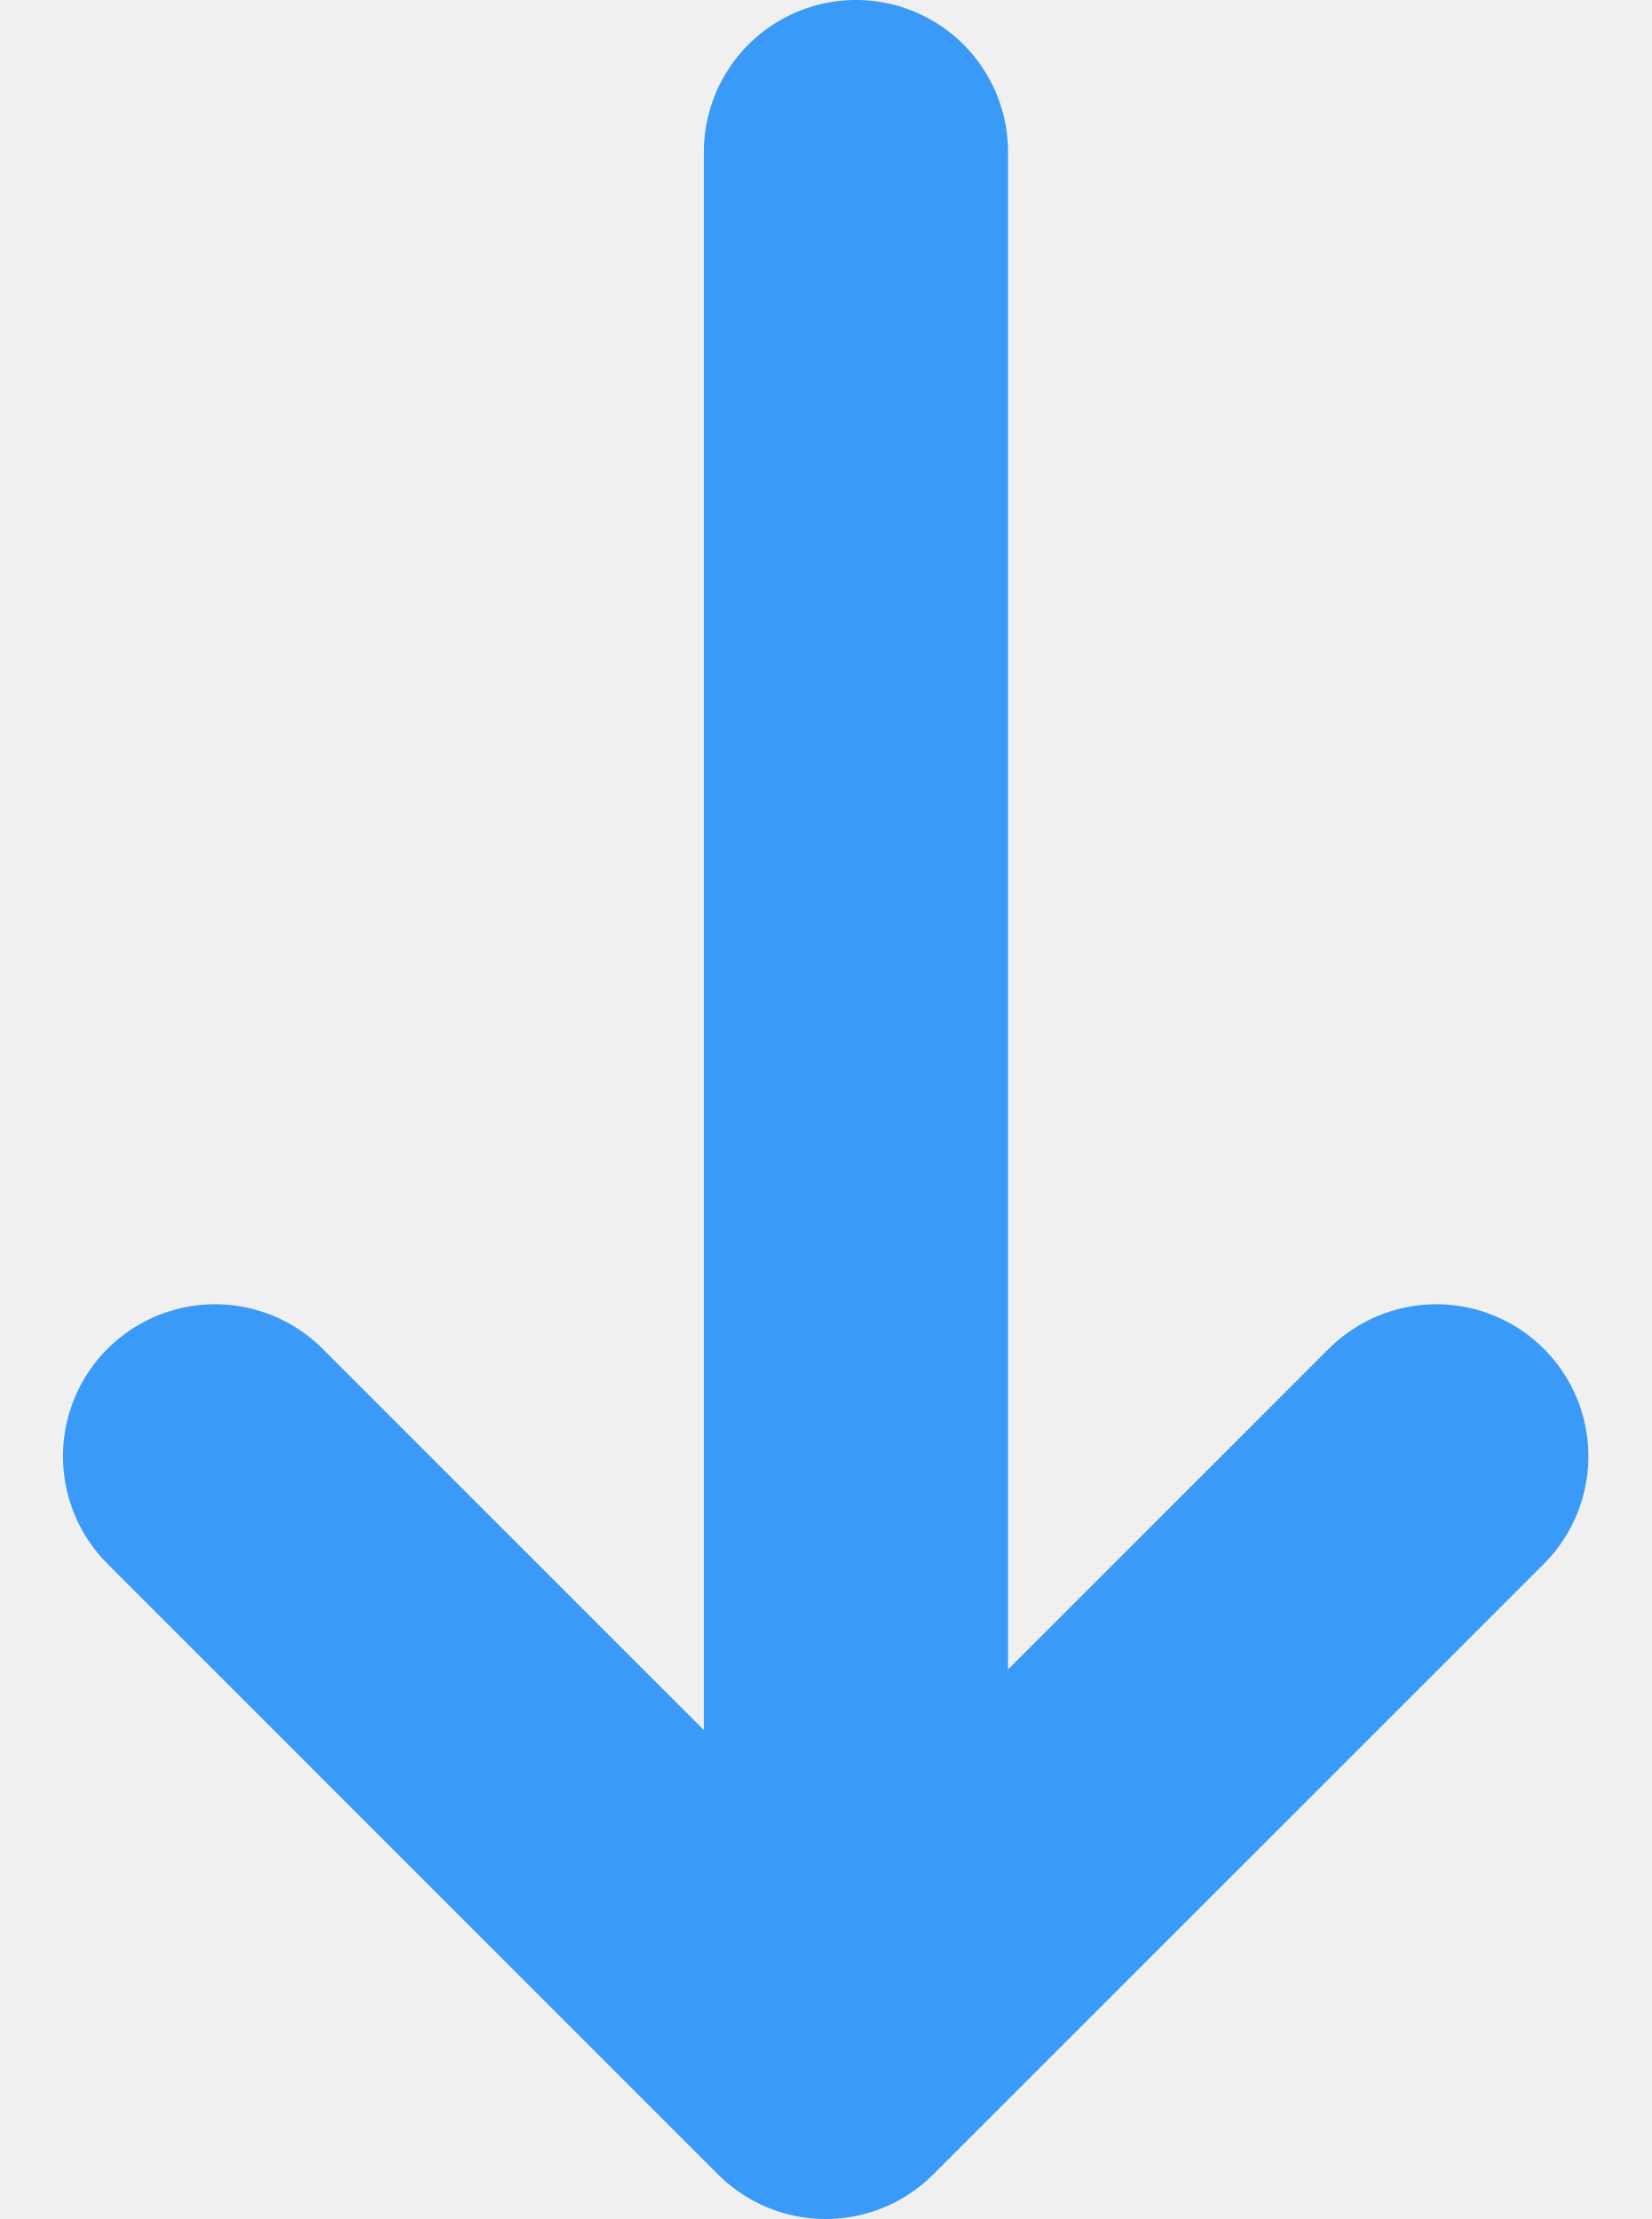
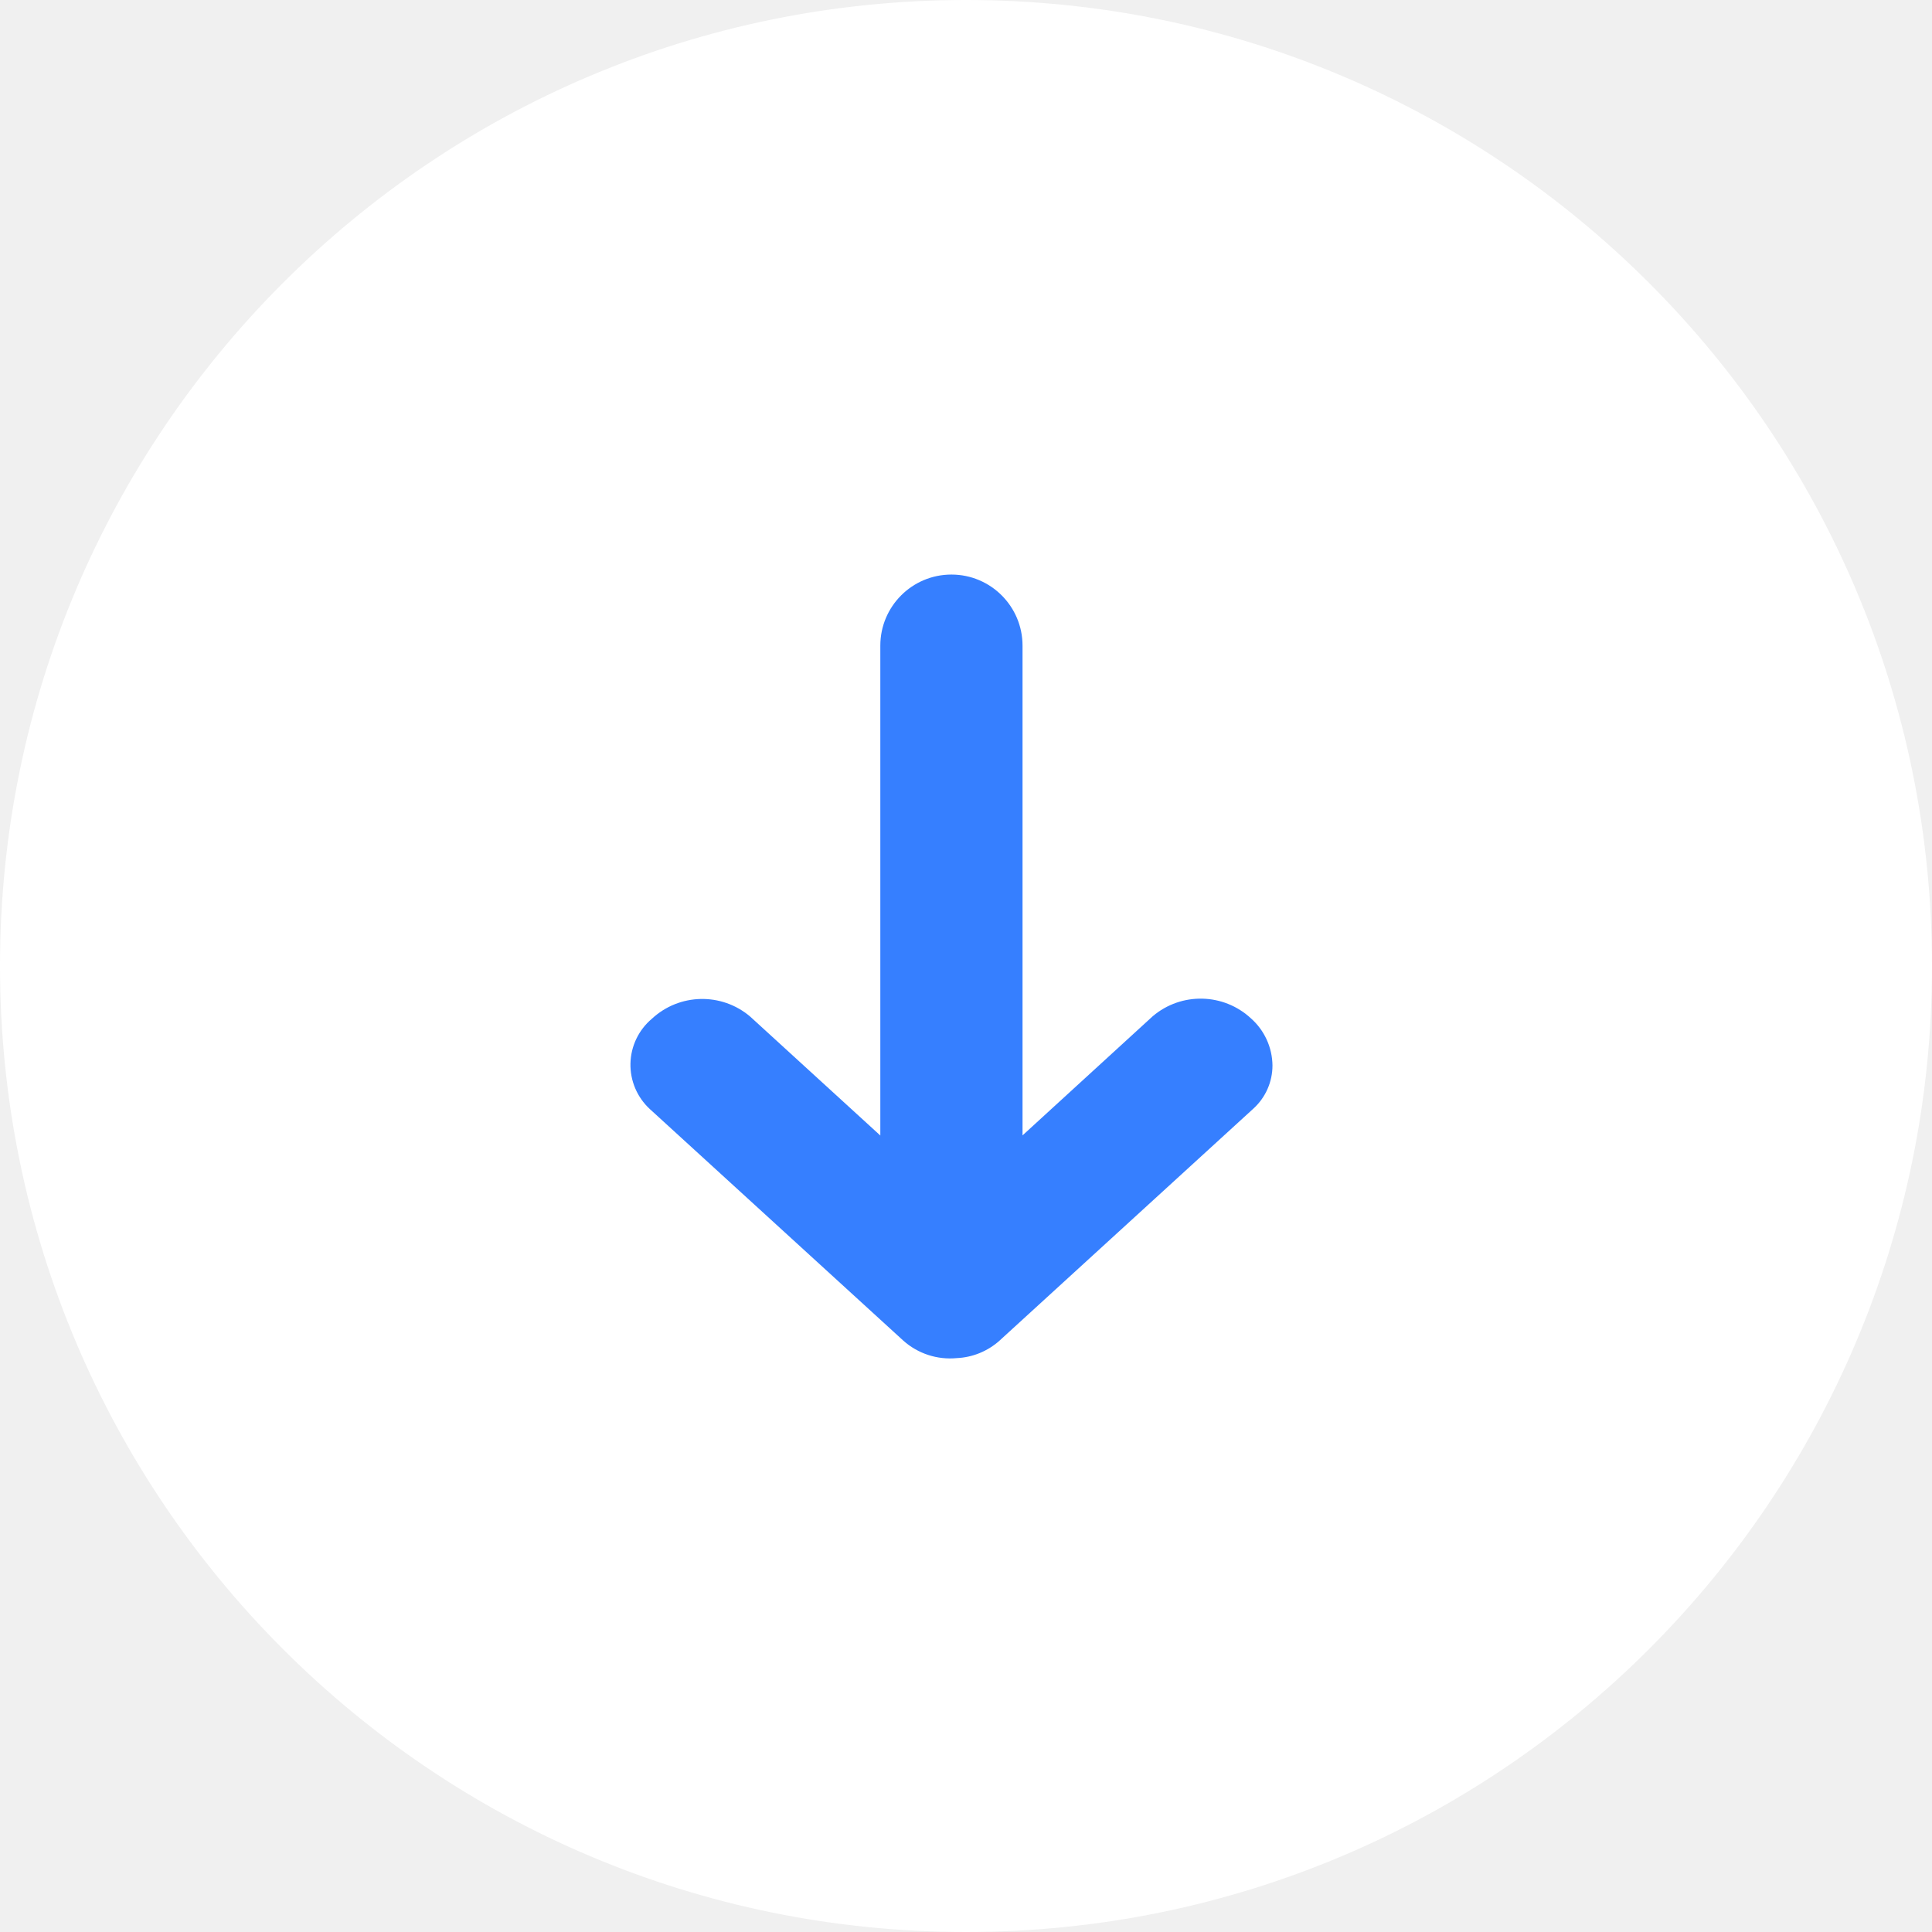
- <svg xmlns="http://www.w3.org/2000/svg" width="16.287" height="21.888" viewBox="0 0 16.287 21.888">
-   <g id="Group_97" data-name="Group 97" transform="translate(14.166 11.246) rotate(90)">
-     <path id="Path_213" data-name="Path 213" d="M8533,6844.886h17.781" transform="translate(-8542.746 -6839.162)" fill="none" stroke="#399af8" stroke-linecap="round" stroke-width="3" />
-     <path id="Path_214" data-name="Path 214" d="M0,6.023,6.023,0l6.022,6.023" transform="translate(9.142 0) rotate(90)" fill="none" stroke="#399af8" stroke-linecap="round" stroke-linejoin="round" stroke-width="3" />
+ <svg xmlns="http://www.w3.org/2000/svg" width="46" height="46" viewBox="0 0 46 46">
+   <g id="Group_261" data-name="Group 261" transform="translate(-794.747 -468.747)">
+     <circle id="Ellipse_63" data-name="Ellipse 63" cx="23" cy="23" r="23" transform="translate(794.747 468.747)" fill="#fff" />
+     <path id="Union_9" data-name="Union 9" d="M5.944,14.829.422,8.787A1.636,1.636,0,0,1,.006,7.768,1.669,1.669,0,0,1,.419,6.5L5.937.46A1.433,1.433,0,0,1,8.085.509a1.762,1.762,0,0,1,.054,2.34l-2.833,3.1H16.969a1.693,1.693,0,1,1,0,3.386H5.309l2.837,3.1a1.763,1.763,0,0,1-.053,2.341,1.52,1.52,0,0,1-1.117.51A1.387,1.387,0,0,1,5.944,14.829Z" transform="translate(809.758 501.089) rotate(-90)" fill="#367fff" />
  </g>
</svg>
